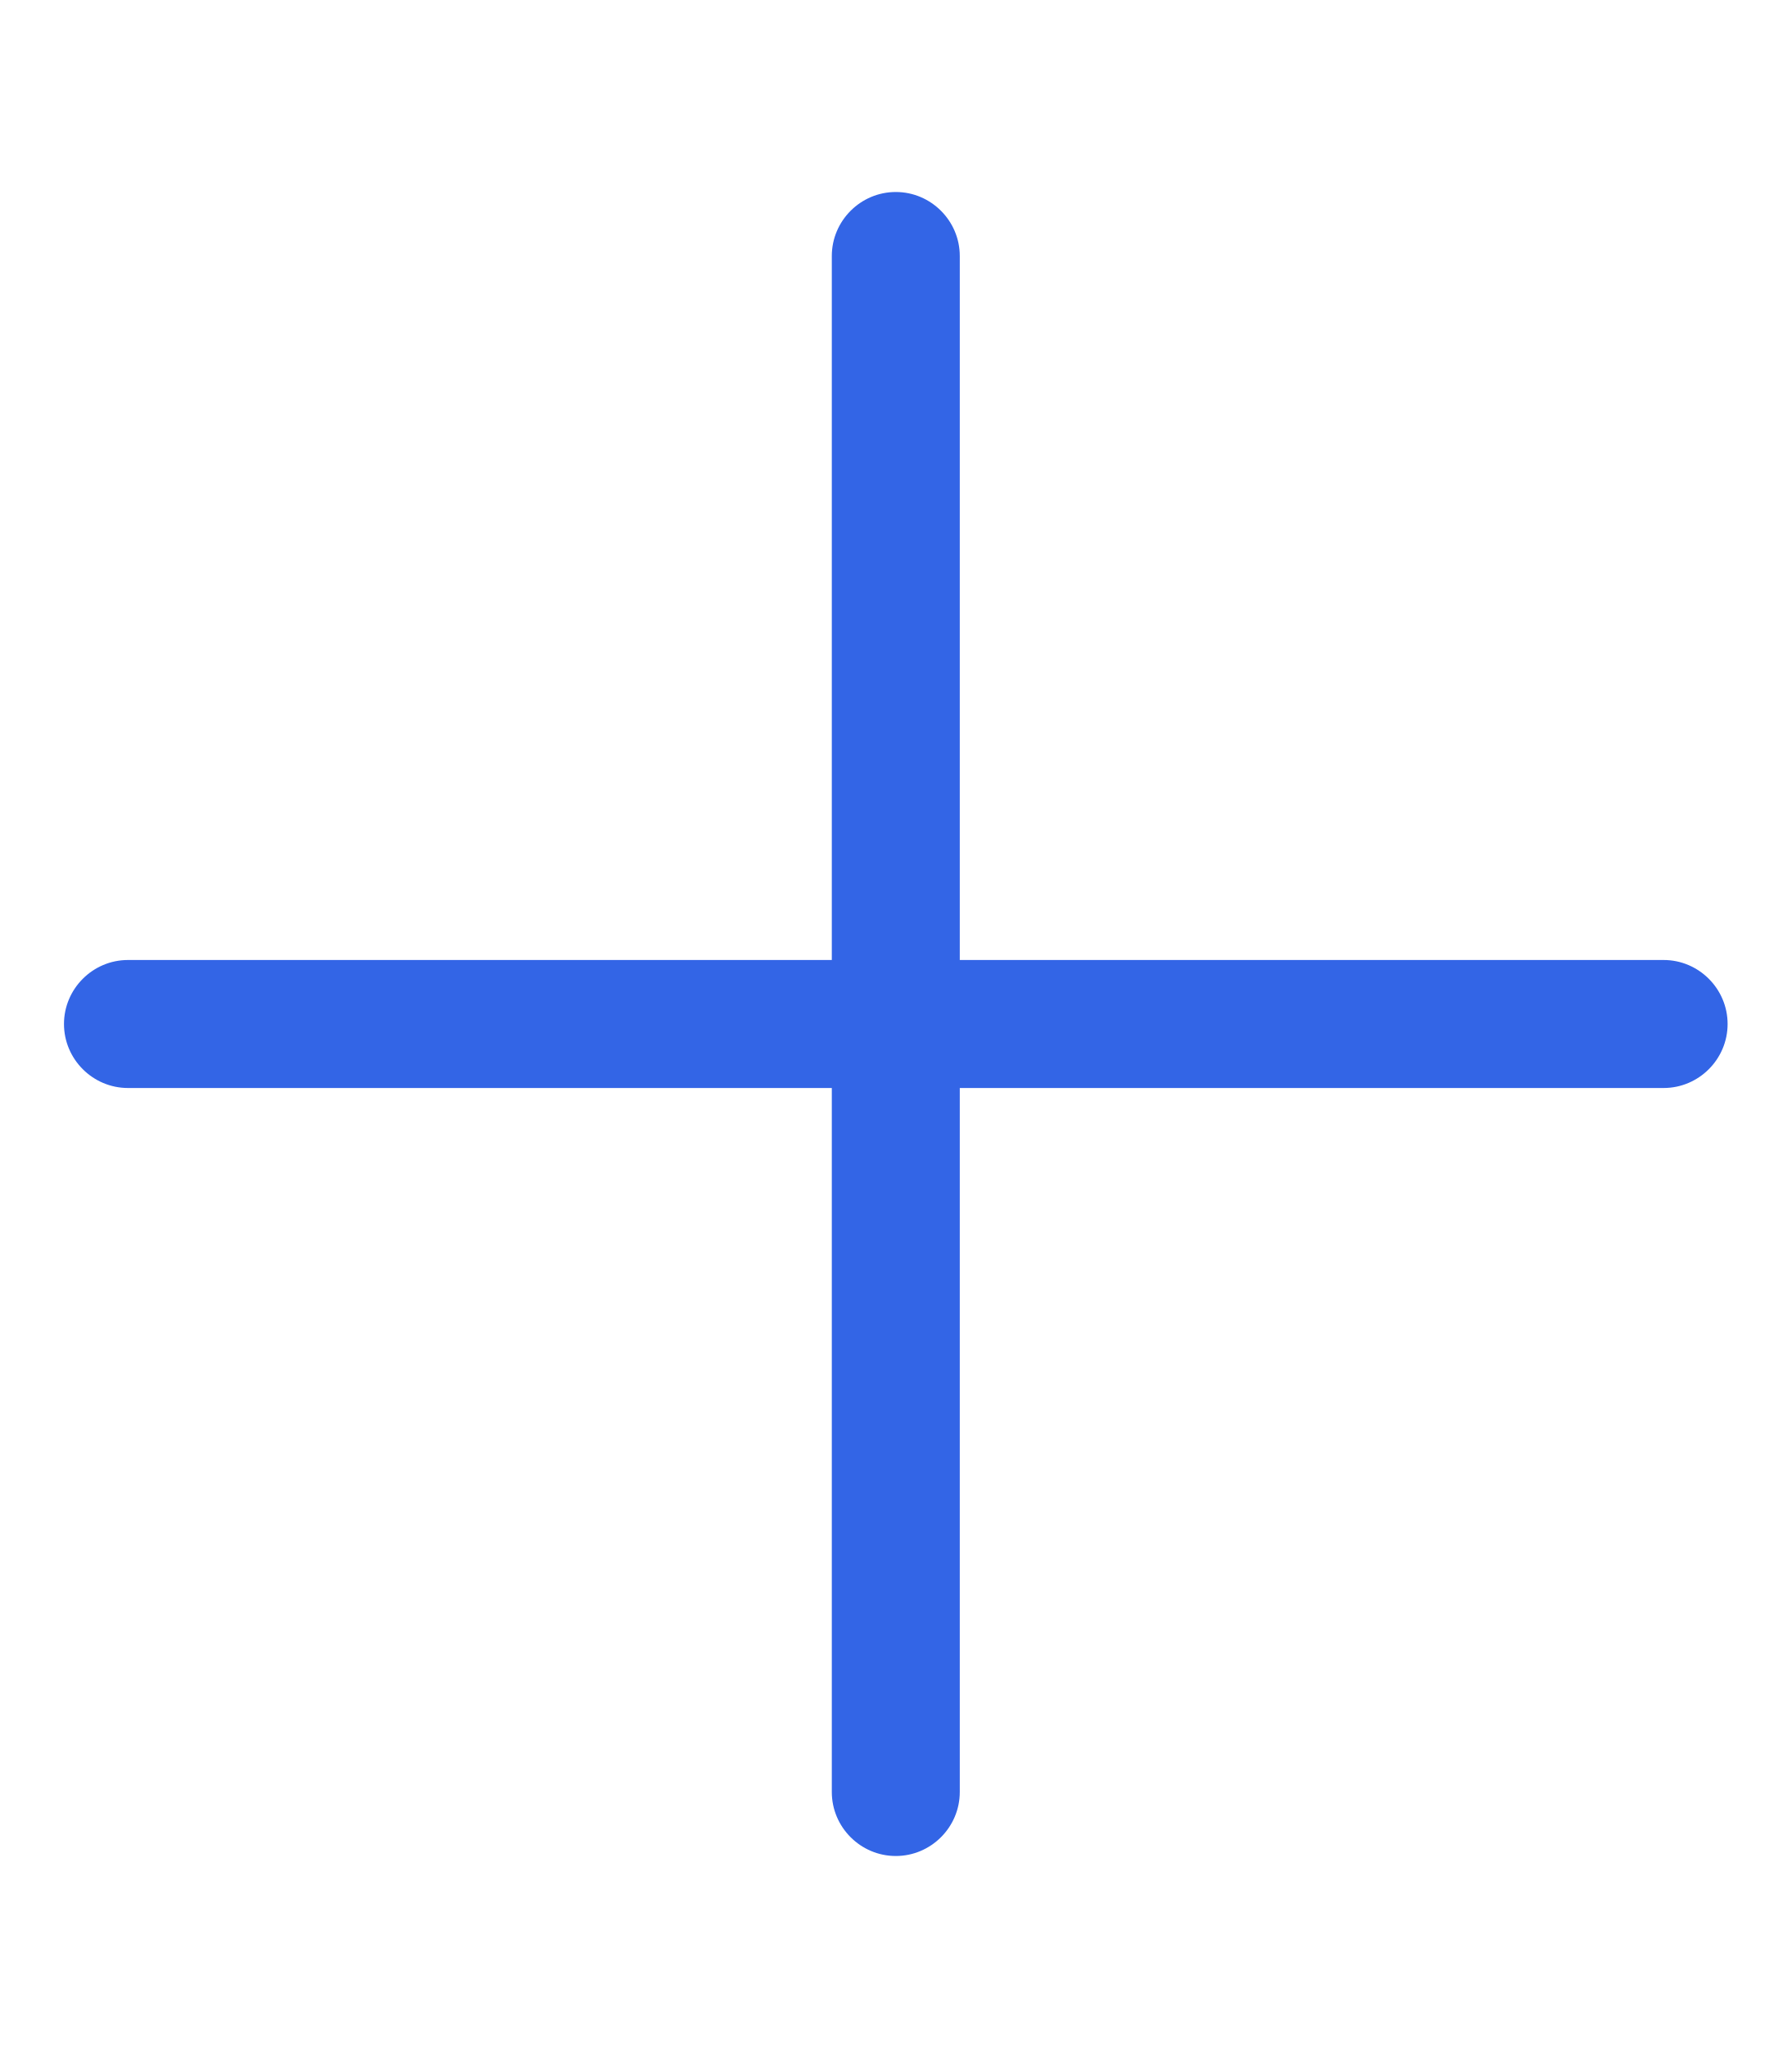
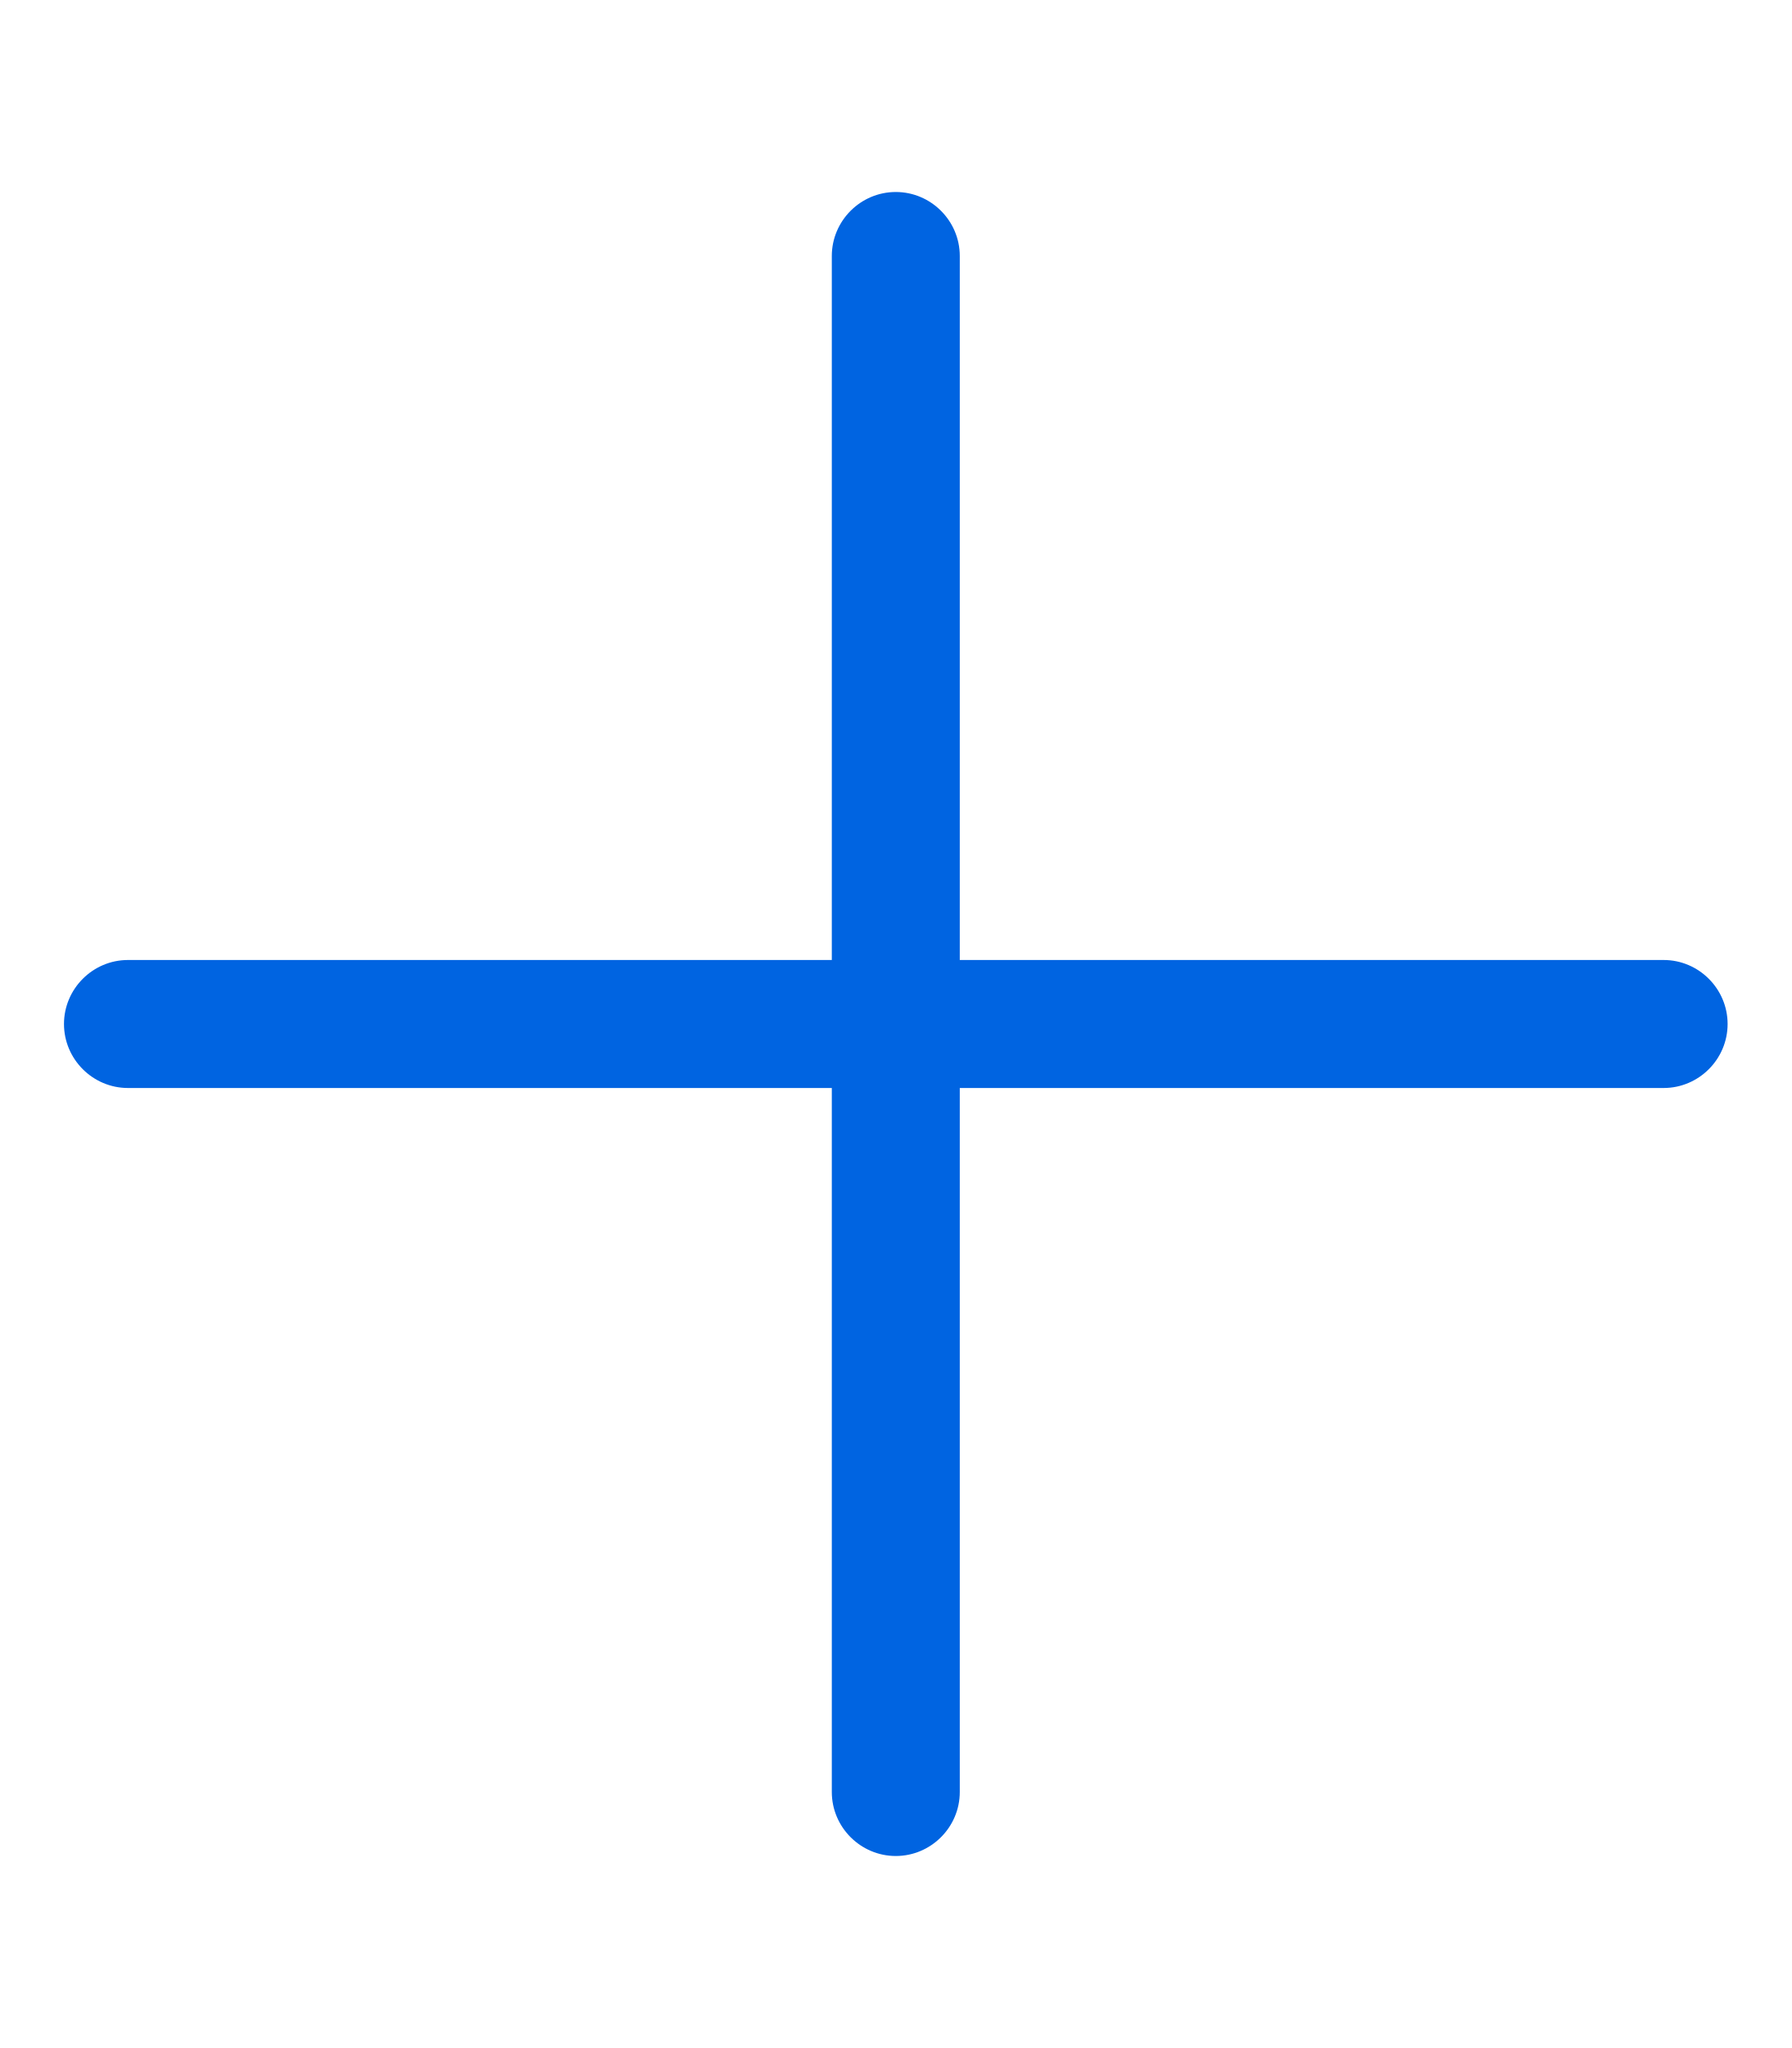
<svg xmlns="http://www.w3.org/2000/svg" data-v-ed0abe68="" aria-hidden="true" focusable="false" data-prefix="fal" data-icon="plus" role="img" viewBox="0 0 448 512" class="svg-inline--fa fa-plus fa-w-14" width="448" height="512">
-   <path data-v-ed0abe68="" fill="#3365E6" d="M240 64c0-8.8-7.2-16-16-16s-16 7.2-16 16V240H32c-8.8 0-16 7.2-16 16s7.2 16 16 16H208V448c0 8.8 7.2 16 16 16s16-7.2 16-16V272H416c8.8 0 16-7.2 16-16s-7.2-16-16-16H240V64z" class="" />
+   <path data-v-ed0abe68="" fill="#0064E1" d="M240 64c0-8.8-7.2-16-16-16s-16 7.2-16 16V240H32c-8.8 0-16 7.2-16 16s7.2 16 16 16H208V448c0 8.8 7.2 16 16 16s16-7.2 16-16V272H416c8.8 0 16-7.2 16-16s-7.2-16-16-16H240V64z" class="" />
</svg>
